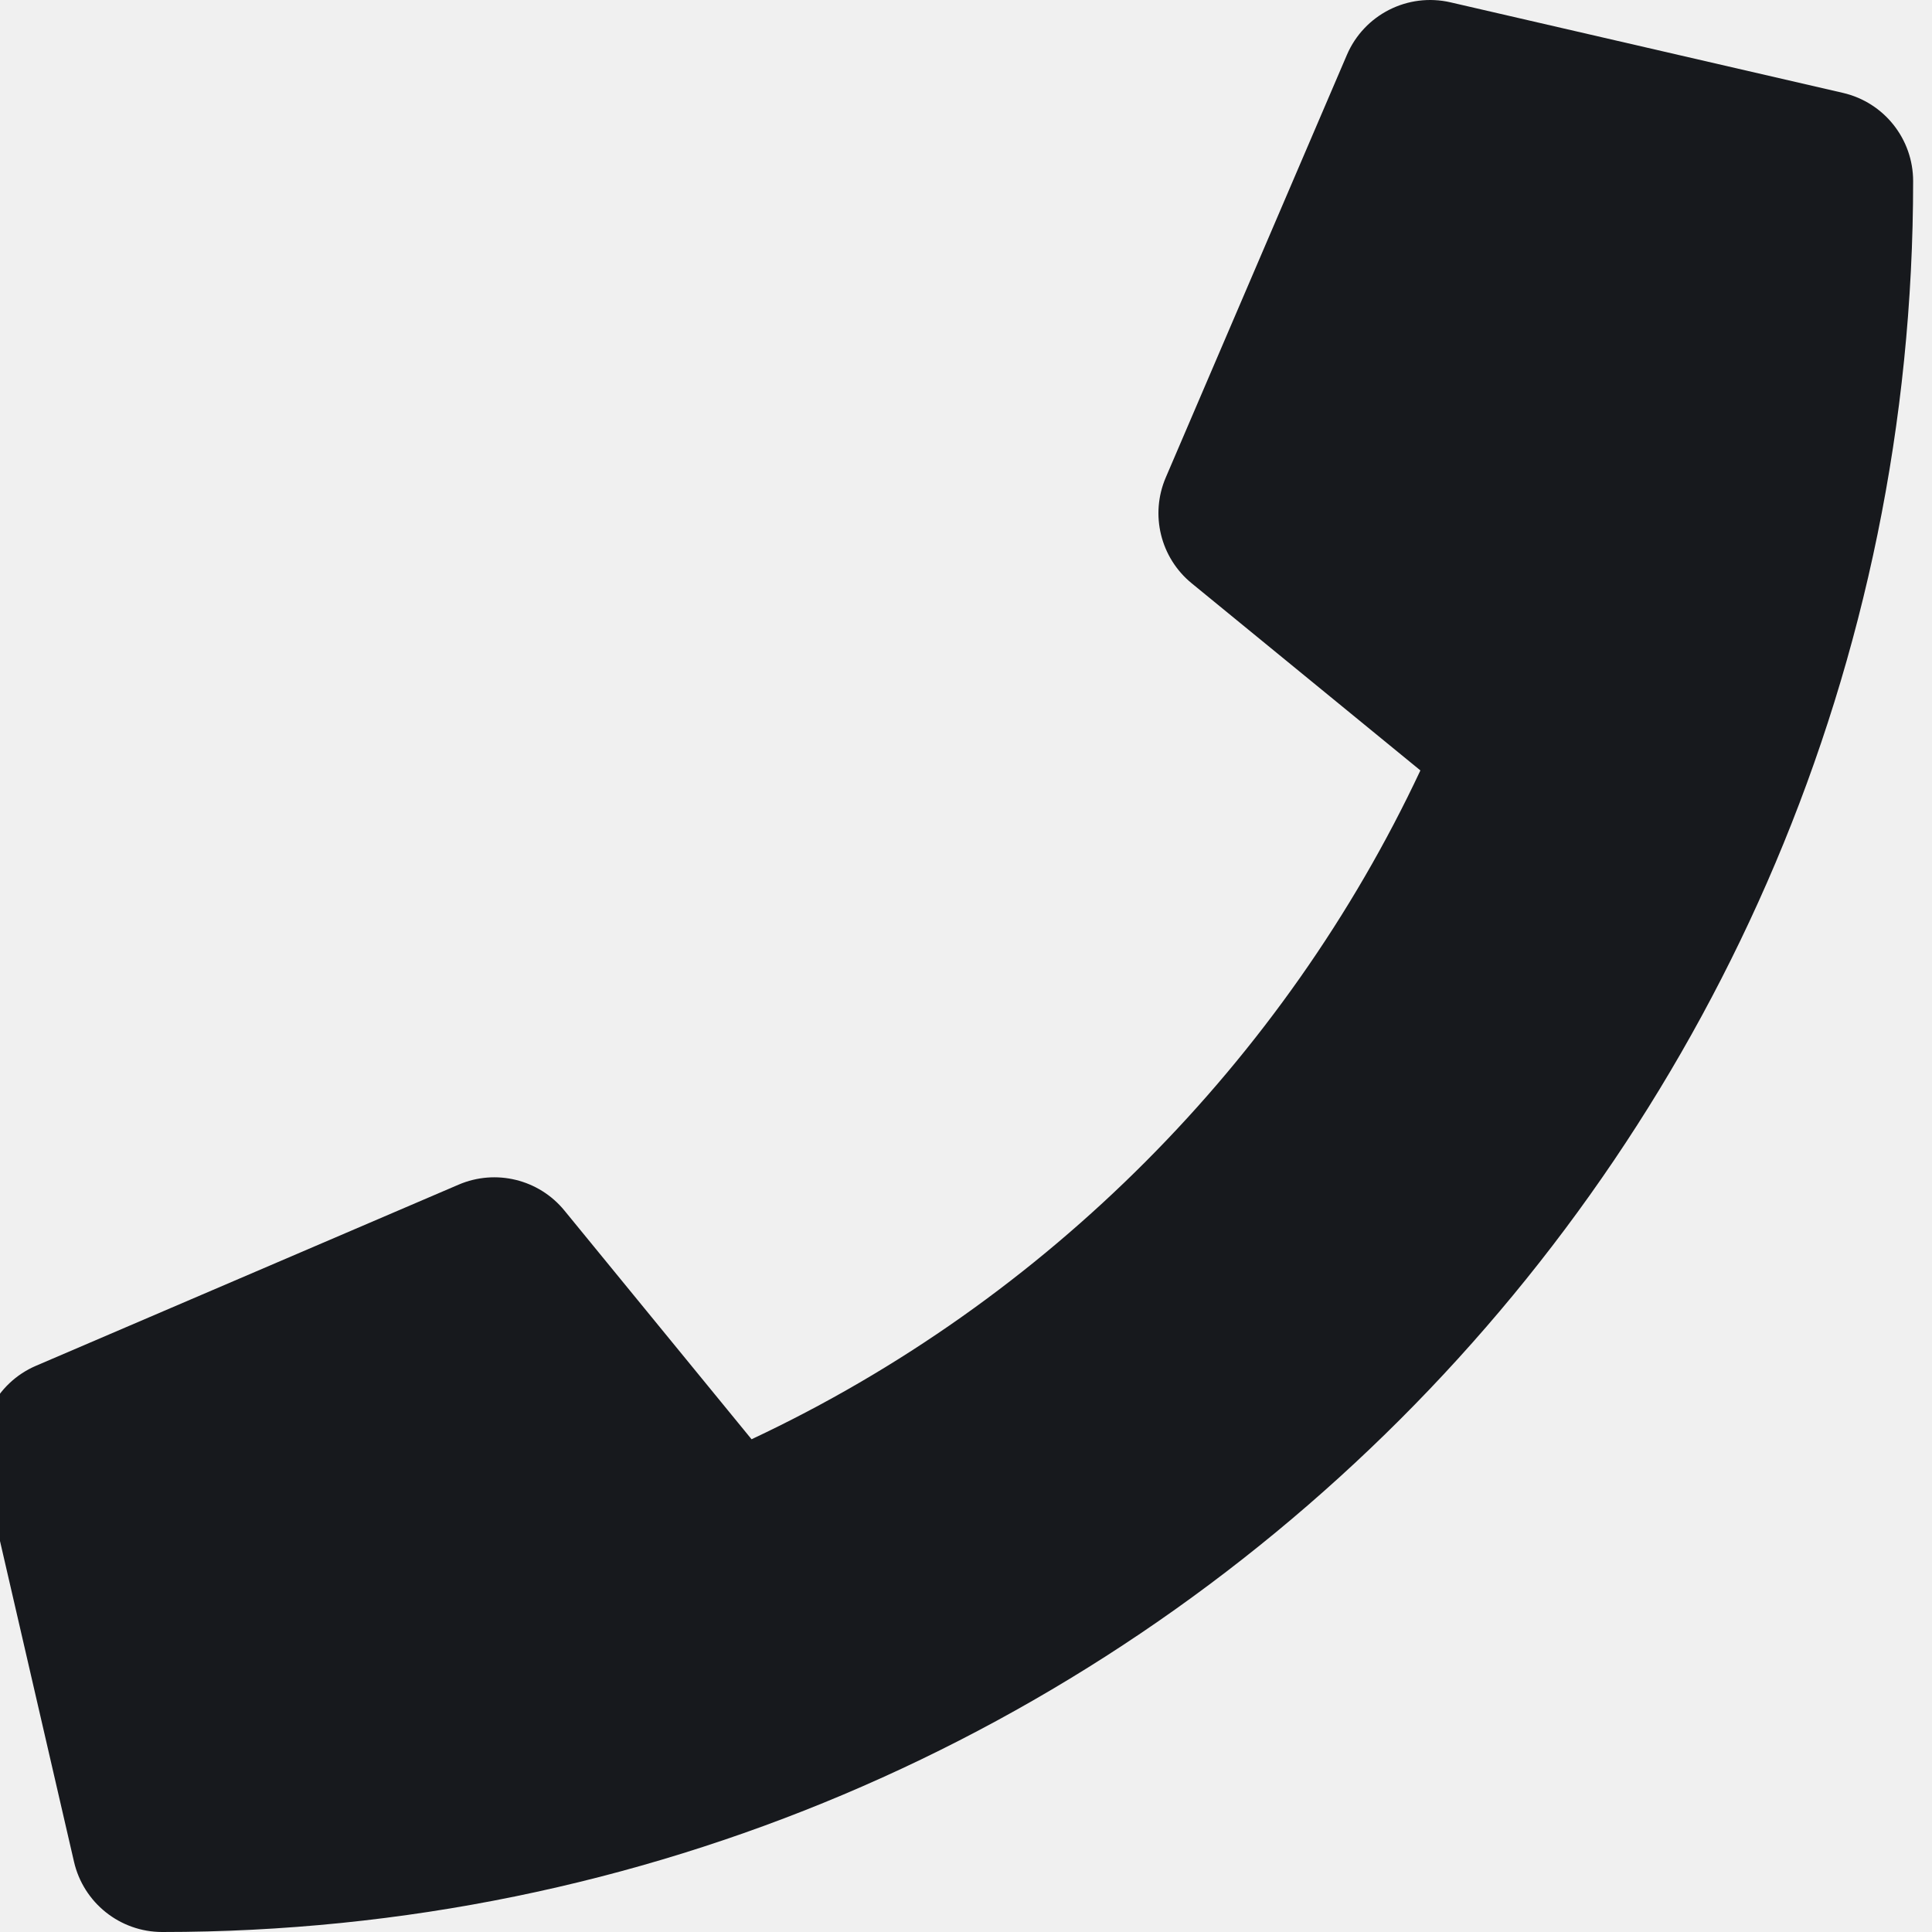
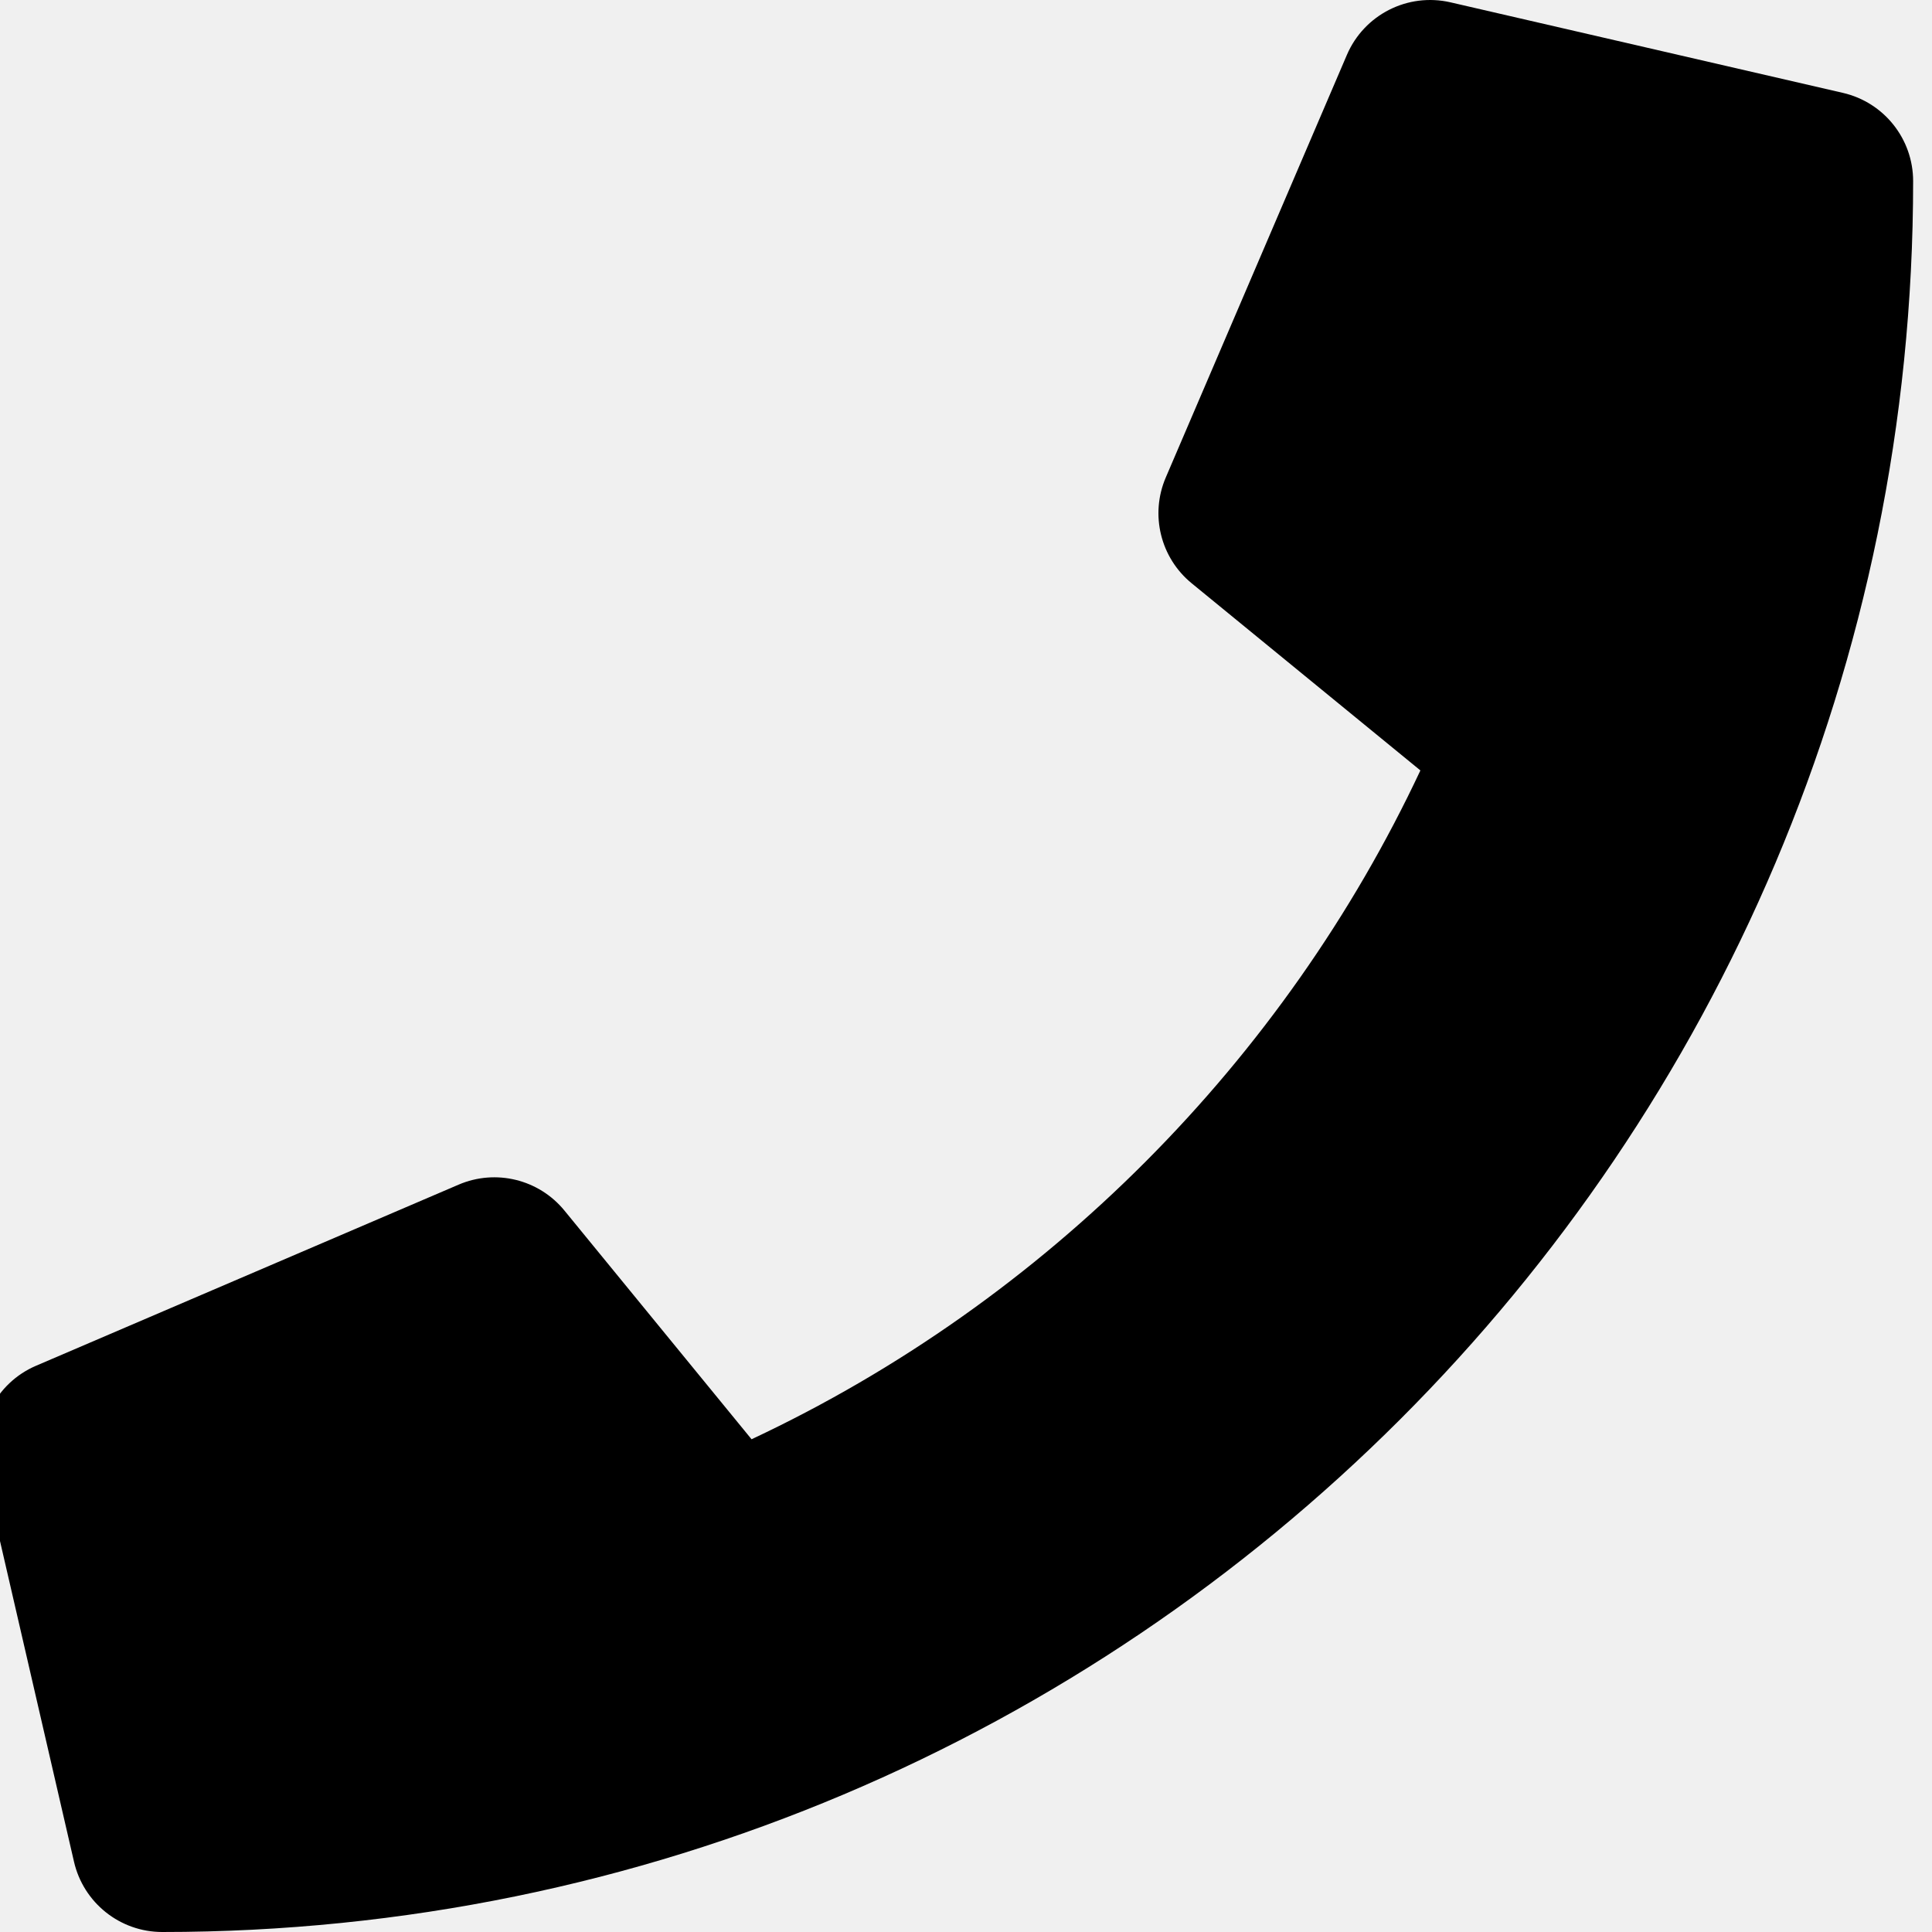
<svg xmlns="http://www.w3.org/2000/svg" xmlns:xlink="http://www.w3.org/1999/xlink" width="512px" height="512px" viewBox="0 0 512 512" version="1.1">
  <defs>
    <path d="M488.397,24.615 L384.397,0.618 C373.083,-1.993 361.518,3.87 356.941,14.549 L308.941,126.546 C304.729,136.374 307.527,147.804 315.803,154.575 L376.42,204.171 C340.447,280.846 277.482,344.679 199.171,381.419 L149.575,320.803 C142.804,312.527 131.374,309.729 121.546,313.941 L9.549,361.941 C-1.127,366.516 -6.994,378.08 -4.382,389.397 L19.615,493.397 C22.109,504.204 31.748,512 43,512 C299.087,512 507,304.468 507,48 C507,36.824 499.286,27.127 488.397,24.615 Z" id="path-1" />
  </defs>
  <g id="phone" stroke="none" stroke-width="1" fill="none" fill-rule="evenodd">
    <mask id="mask-2" fill="white">
      <use xlink:href="#path-1" />
    </mask>
-     <use id="Mask" fill="#17191D" xlink:href="#path-1" />
+     <use id="Mask" fill="#000000" xlink:href="#path-1" />
  </g>
</svg>
